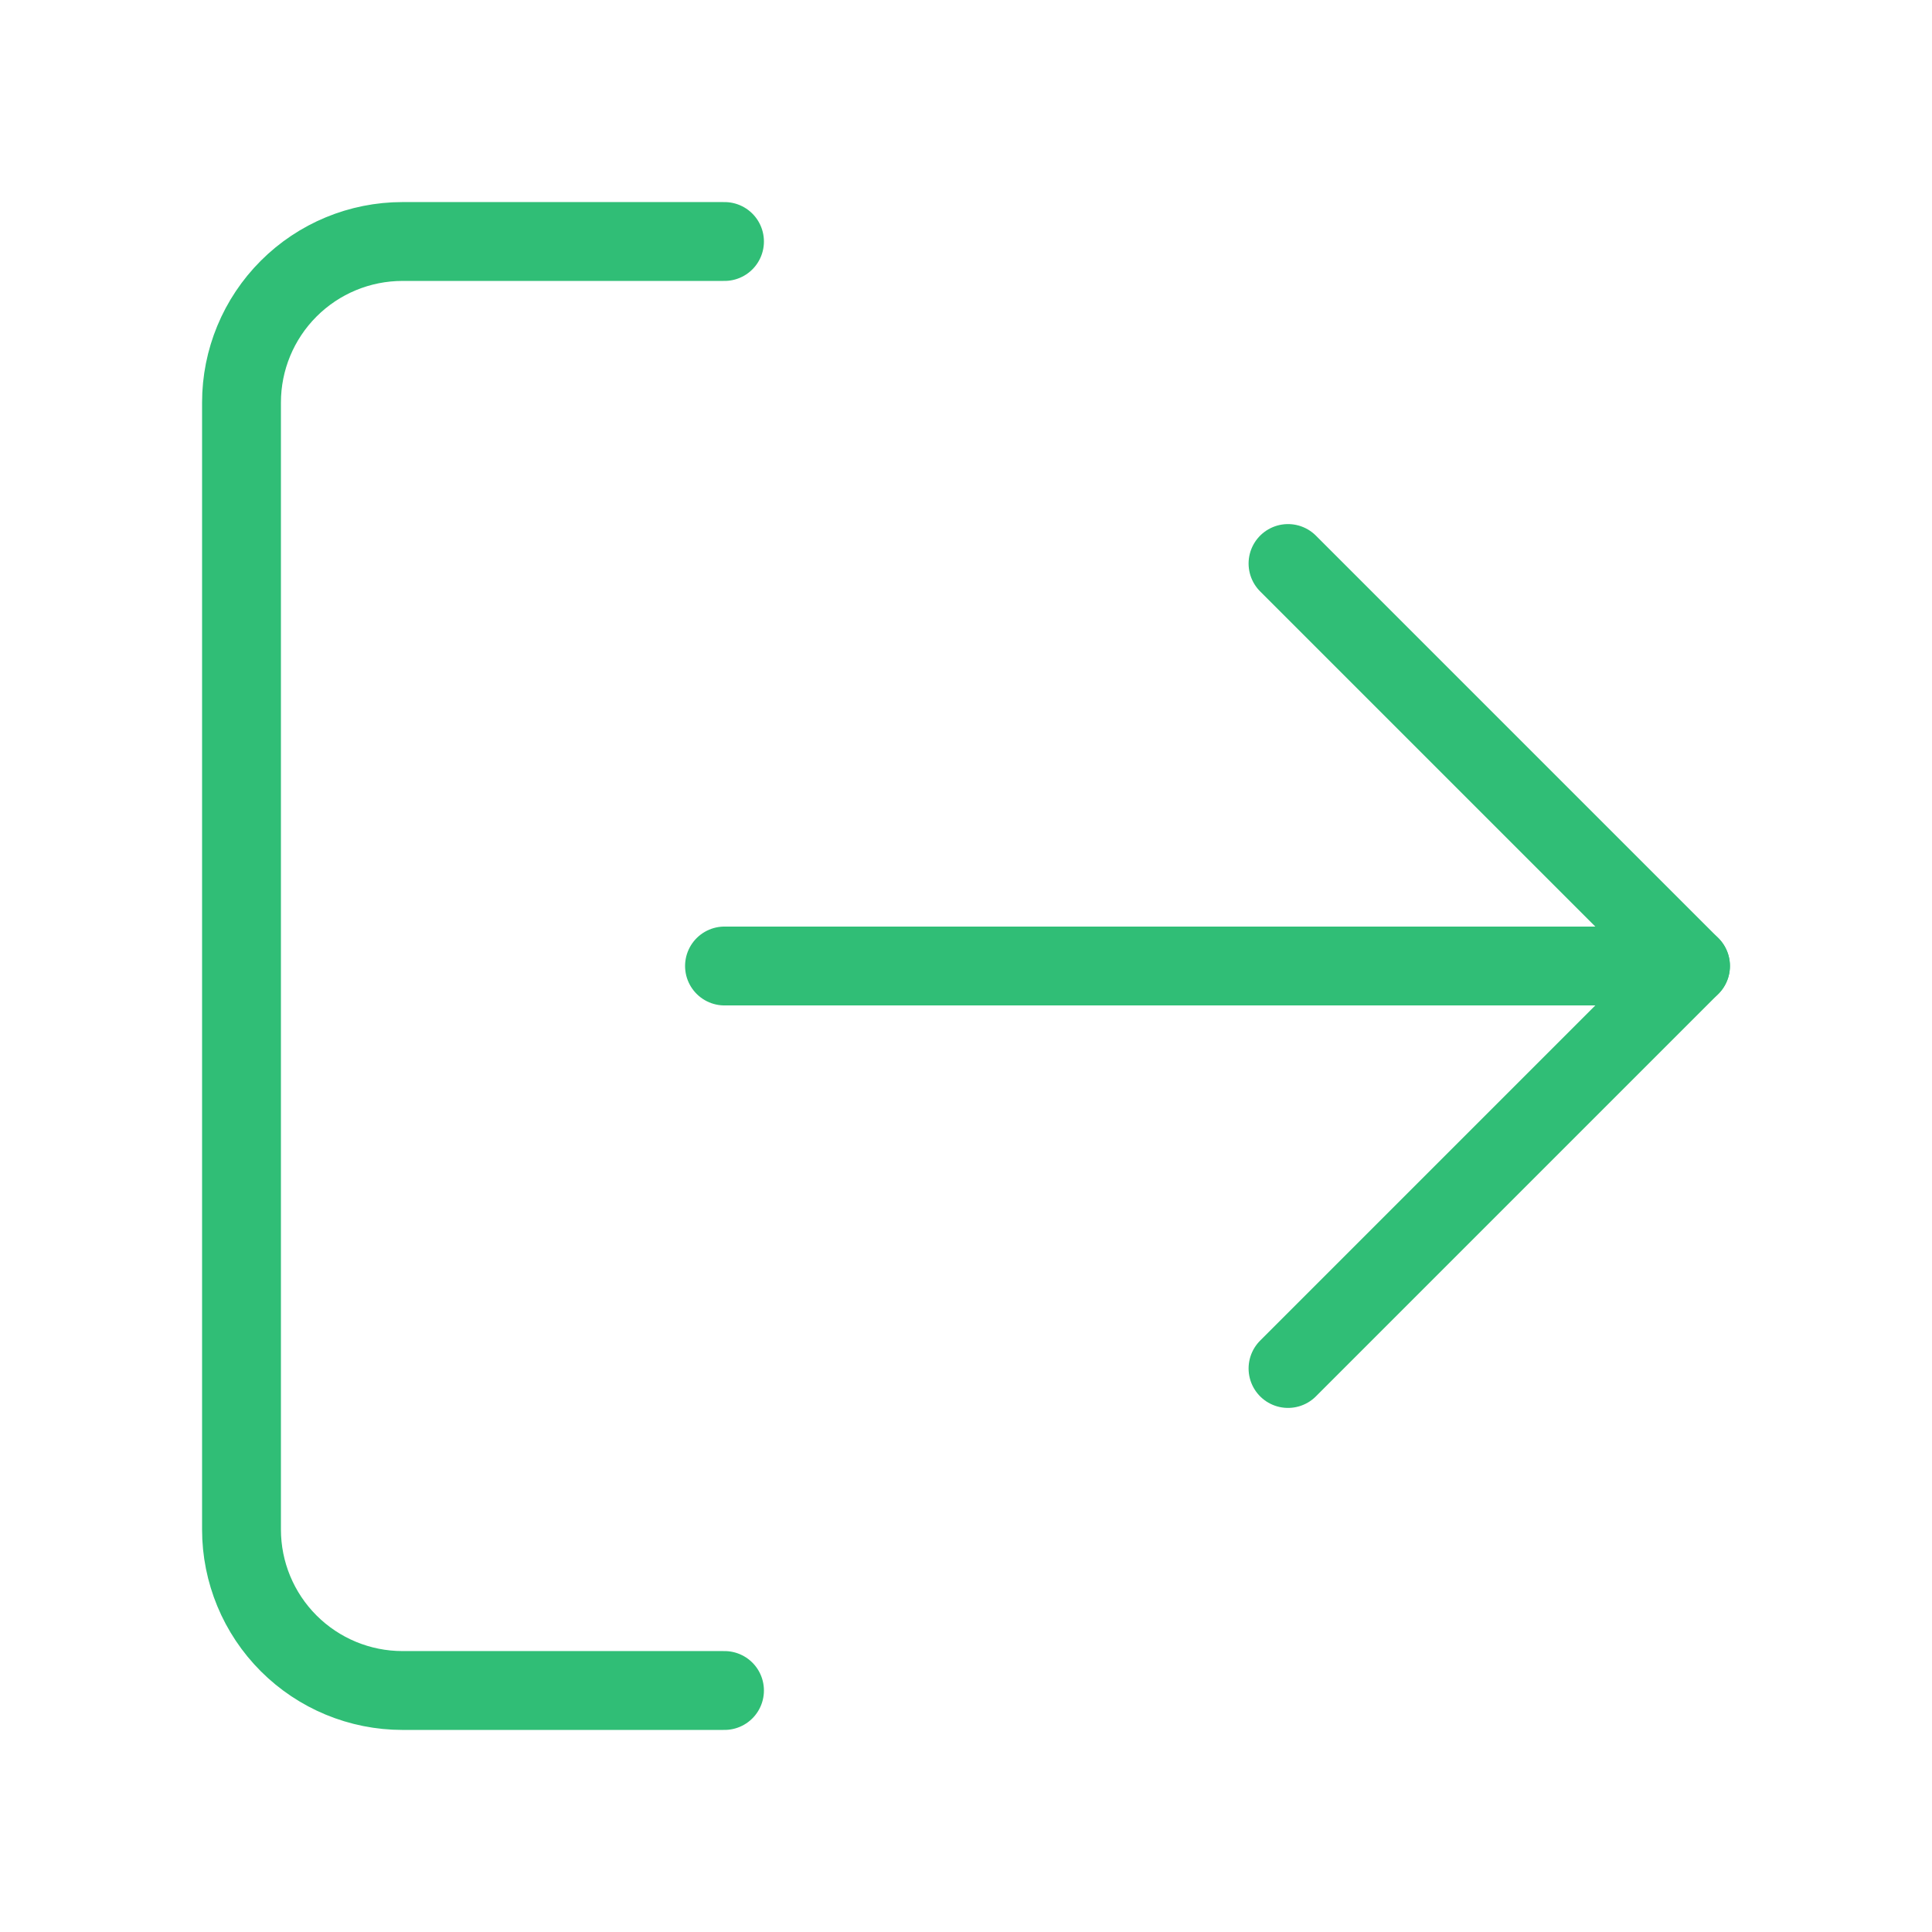
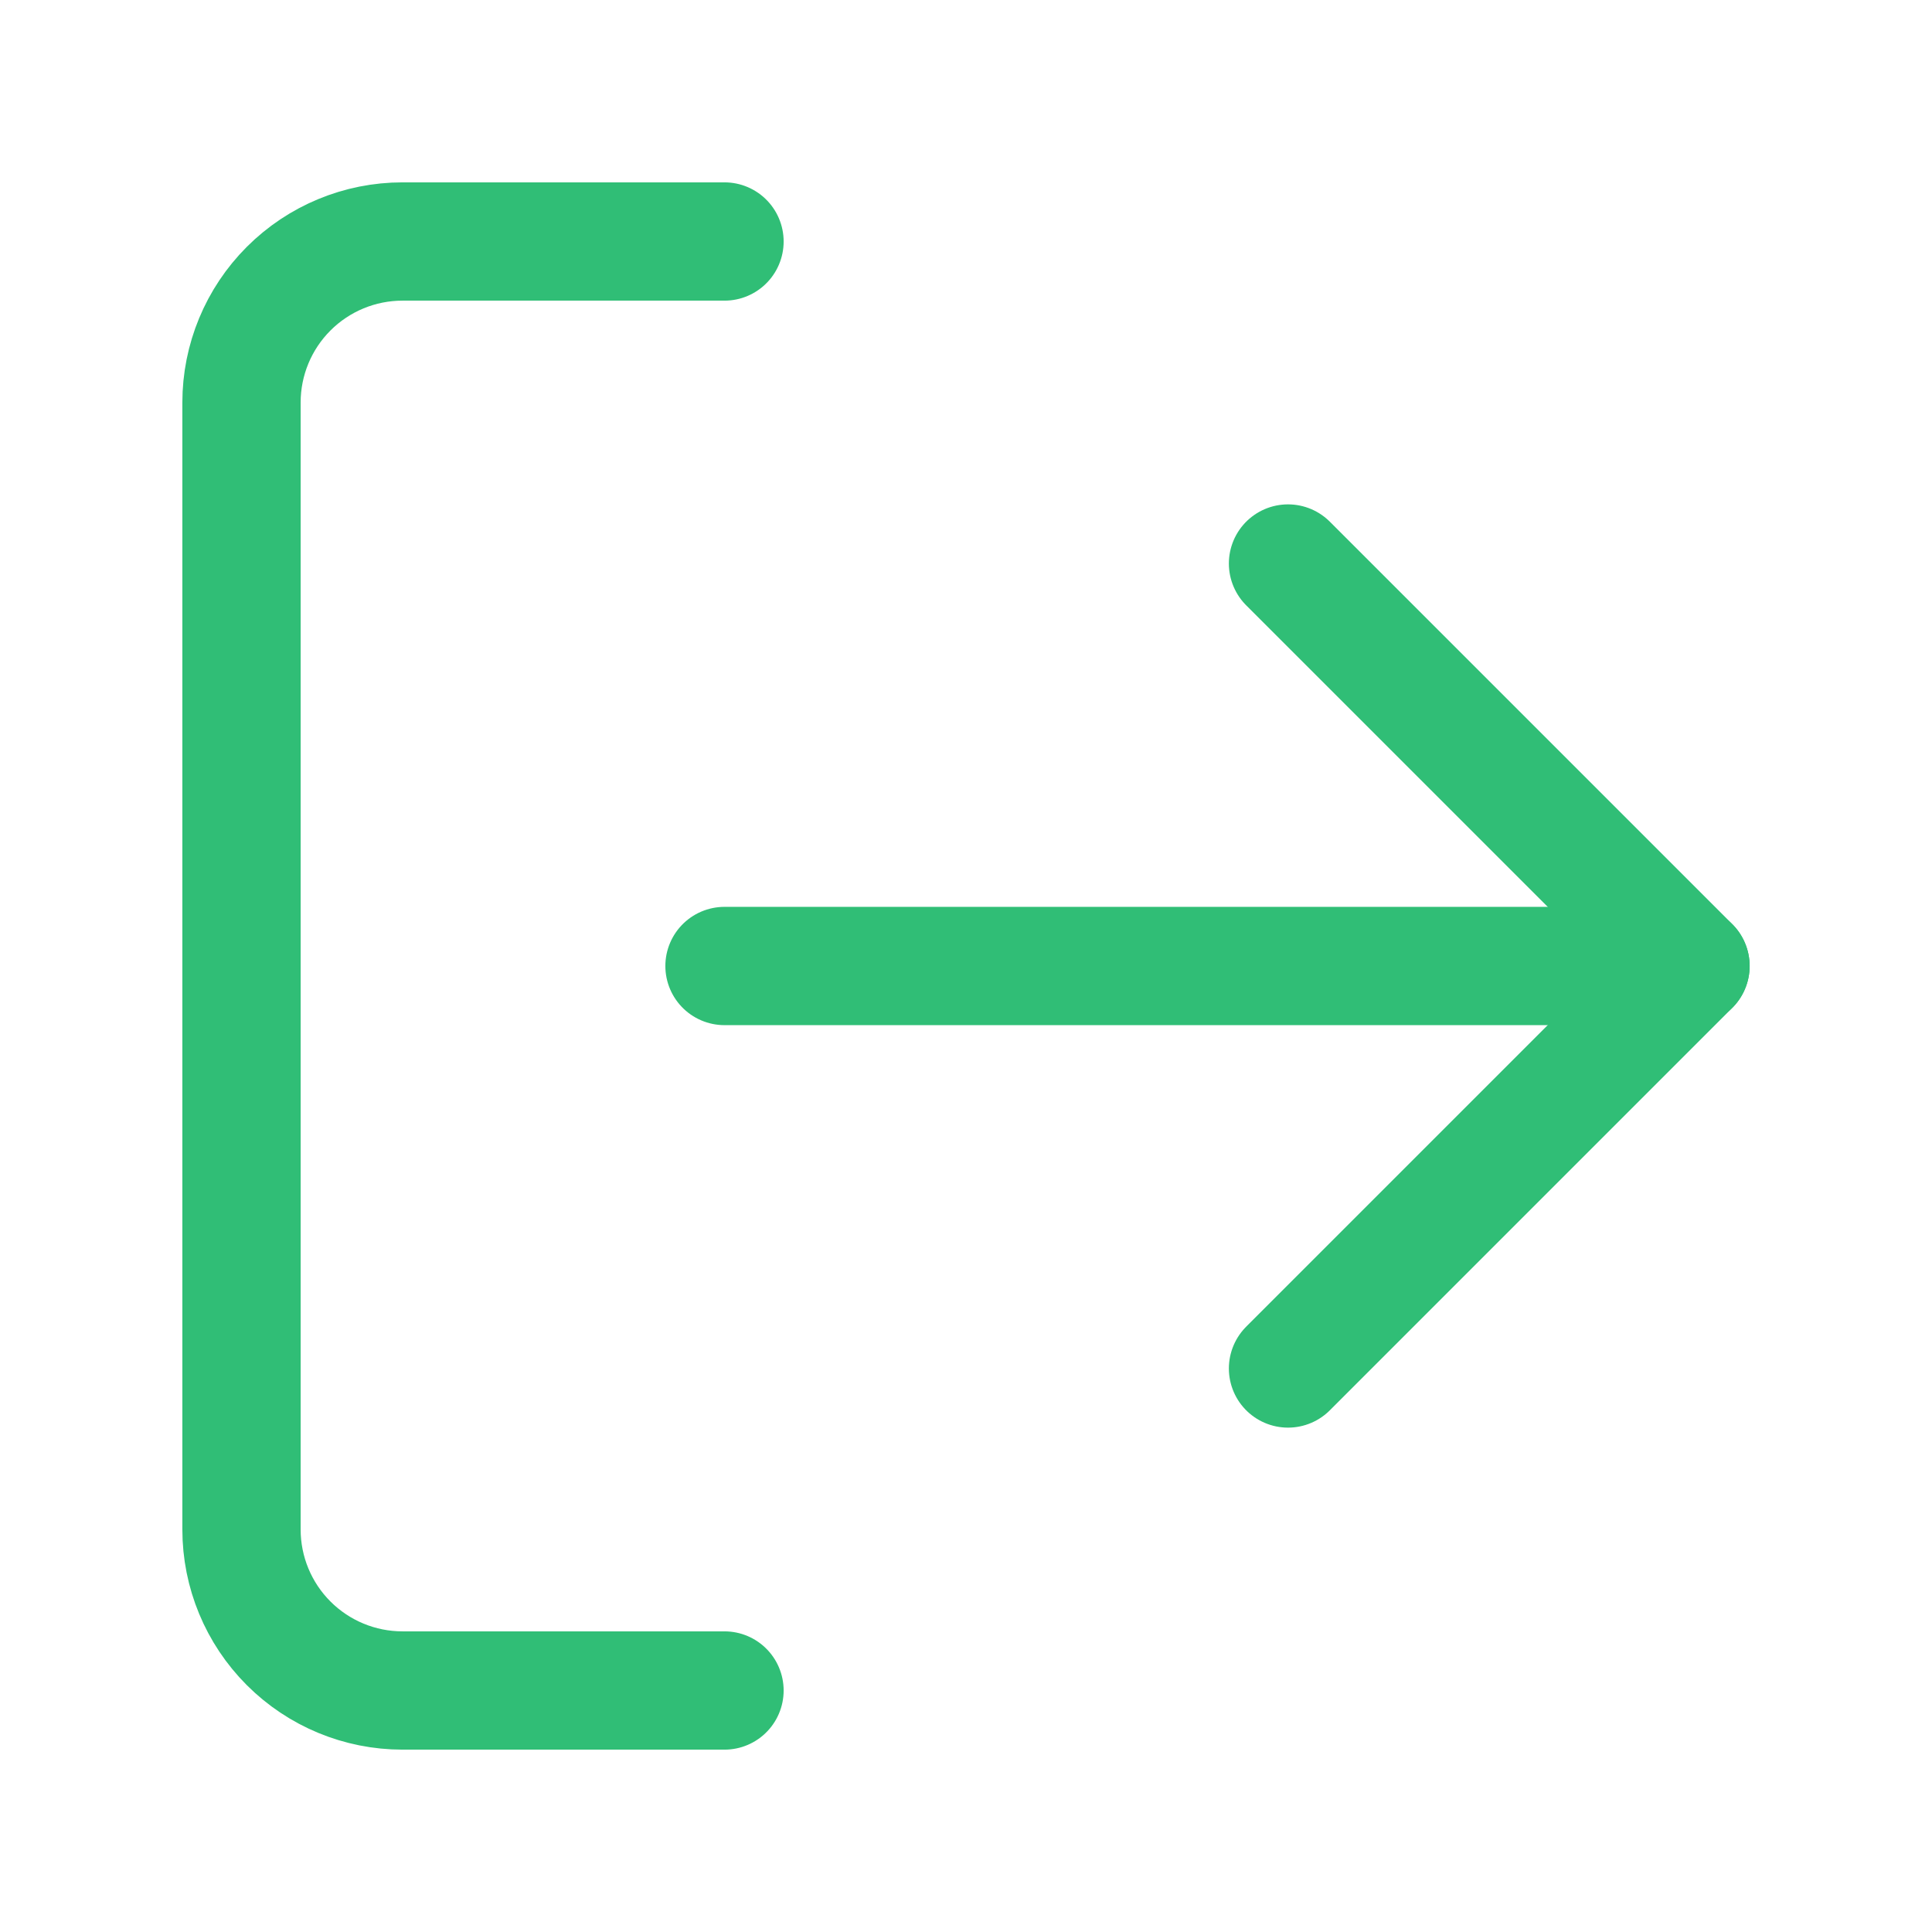
<svg xmlns="http://www.w3.org/2000/svg" width="49" height="49" viewBox="0 0 49 49" fill="none">
-   <path d="M18.375 42.875H10.208C9.125 42.875 8.087 42.445 7.321 41.679C6.555 40.913 6.125 39.875 6.125 38.792V10.208C6.125 9.125 6.555 8.087 7.321 7.321C8.087 6.555 9.125 6.125 10.208 6.125H18.375" stroke="#30BE76" stroke-width="2" stroke-linecap="round" stroke-linejoin="round" />
-   <path d="M32.667 34.708L42.875 24.5L32.667 14.292" stroke="#30BE76" stroke-width="2" stroke-linecap="round" stroke-linejoin="round" />
-   <path d="M42.875 24.5H18.375" stroke="#30BE76" stroke-width="2" stroke-linecap="round" stroke-linejoin="round" />
+   <path d="M18.375 42.875H10.208C9.125 42.875 8.087 42.445 7.321 41.679C6.555 40.913 6.125 39.875 6.125 38.792V10.208C6.125 9.125 6.555 8.087 7.321 7.321C8.087 6.555 9.125 6.125 10.208 6.125H18.375" stroke="#30BE76" stroke-width="3" stroke-linecap="round" stroke-linejoin="round" />
+   <path d="M32.667 34.708L42.875 24.5L32.667 14.292" stroke="#30BE76" stroke-width="3" stroke-linecap="round" stroke-linejoin="round" />
+   <path d="M42.875 24.5H18.375" stroke="#30BE76" stroke-width="3" stroke-linecap="round" stroke-linejoin="round" />
</svg>
